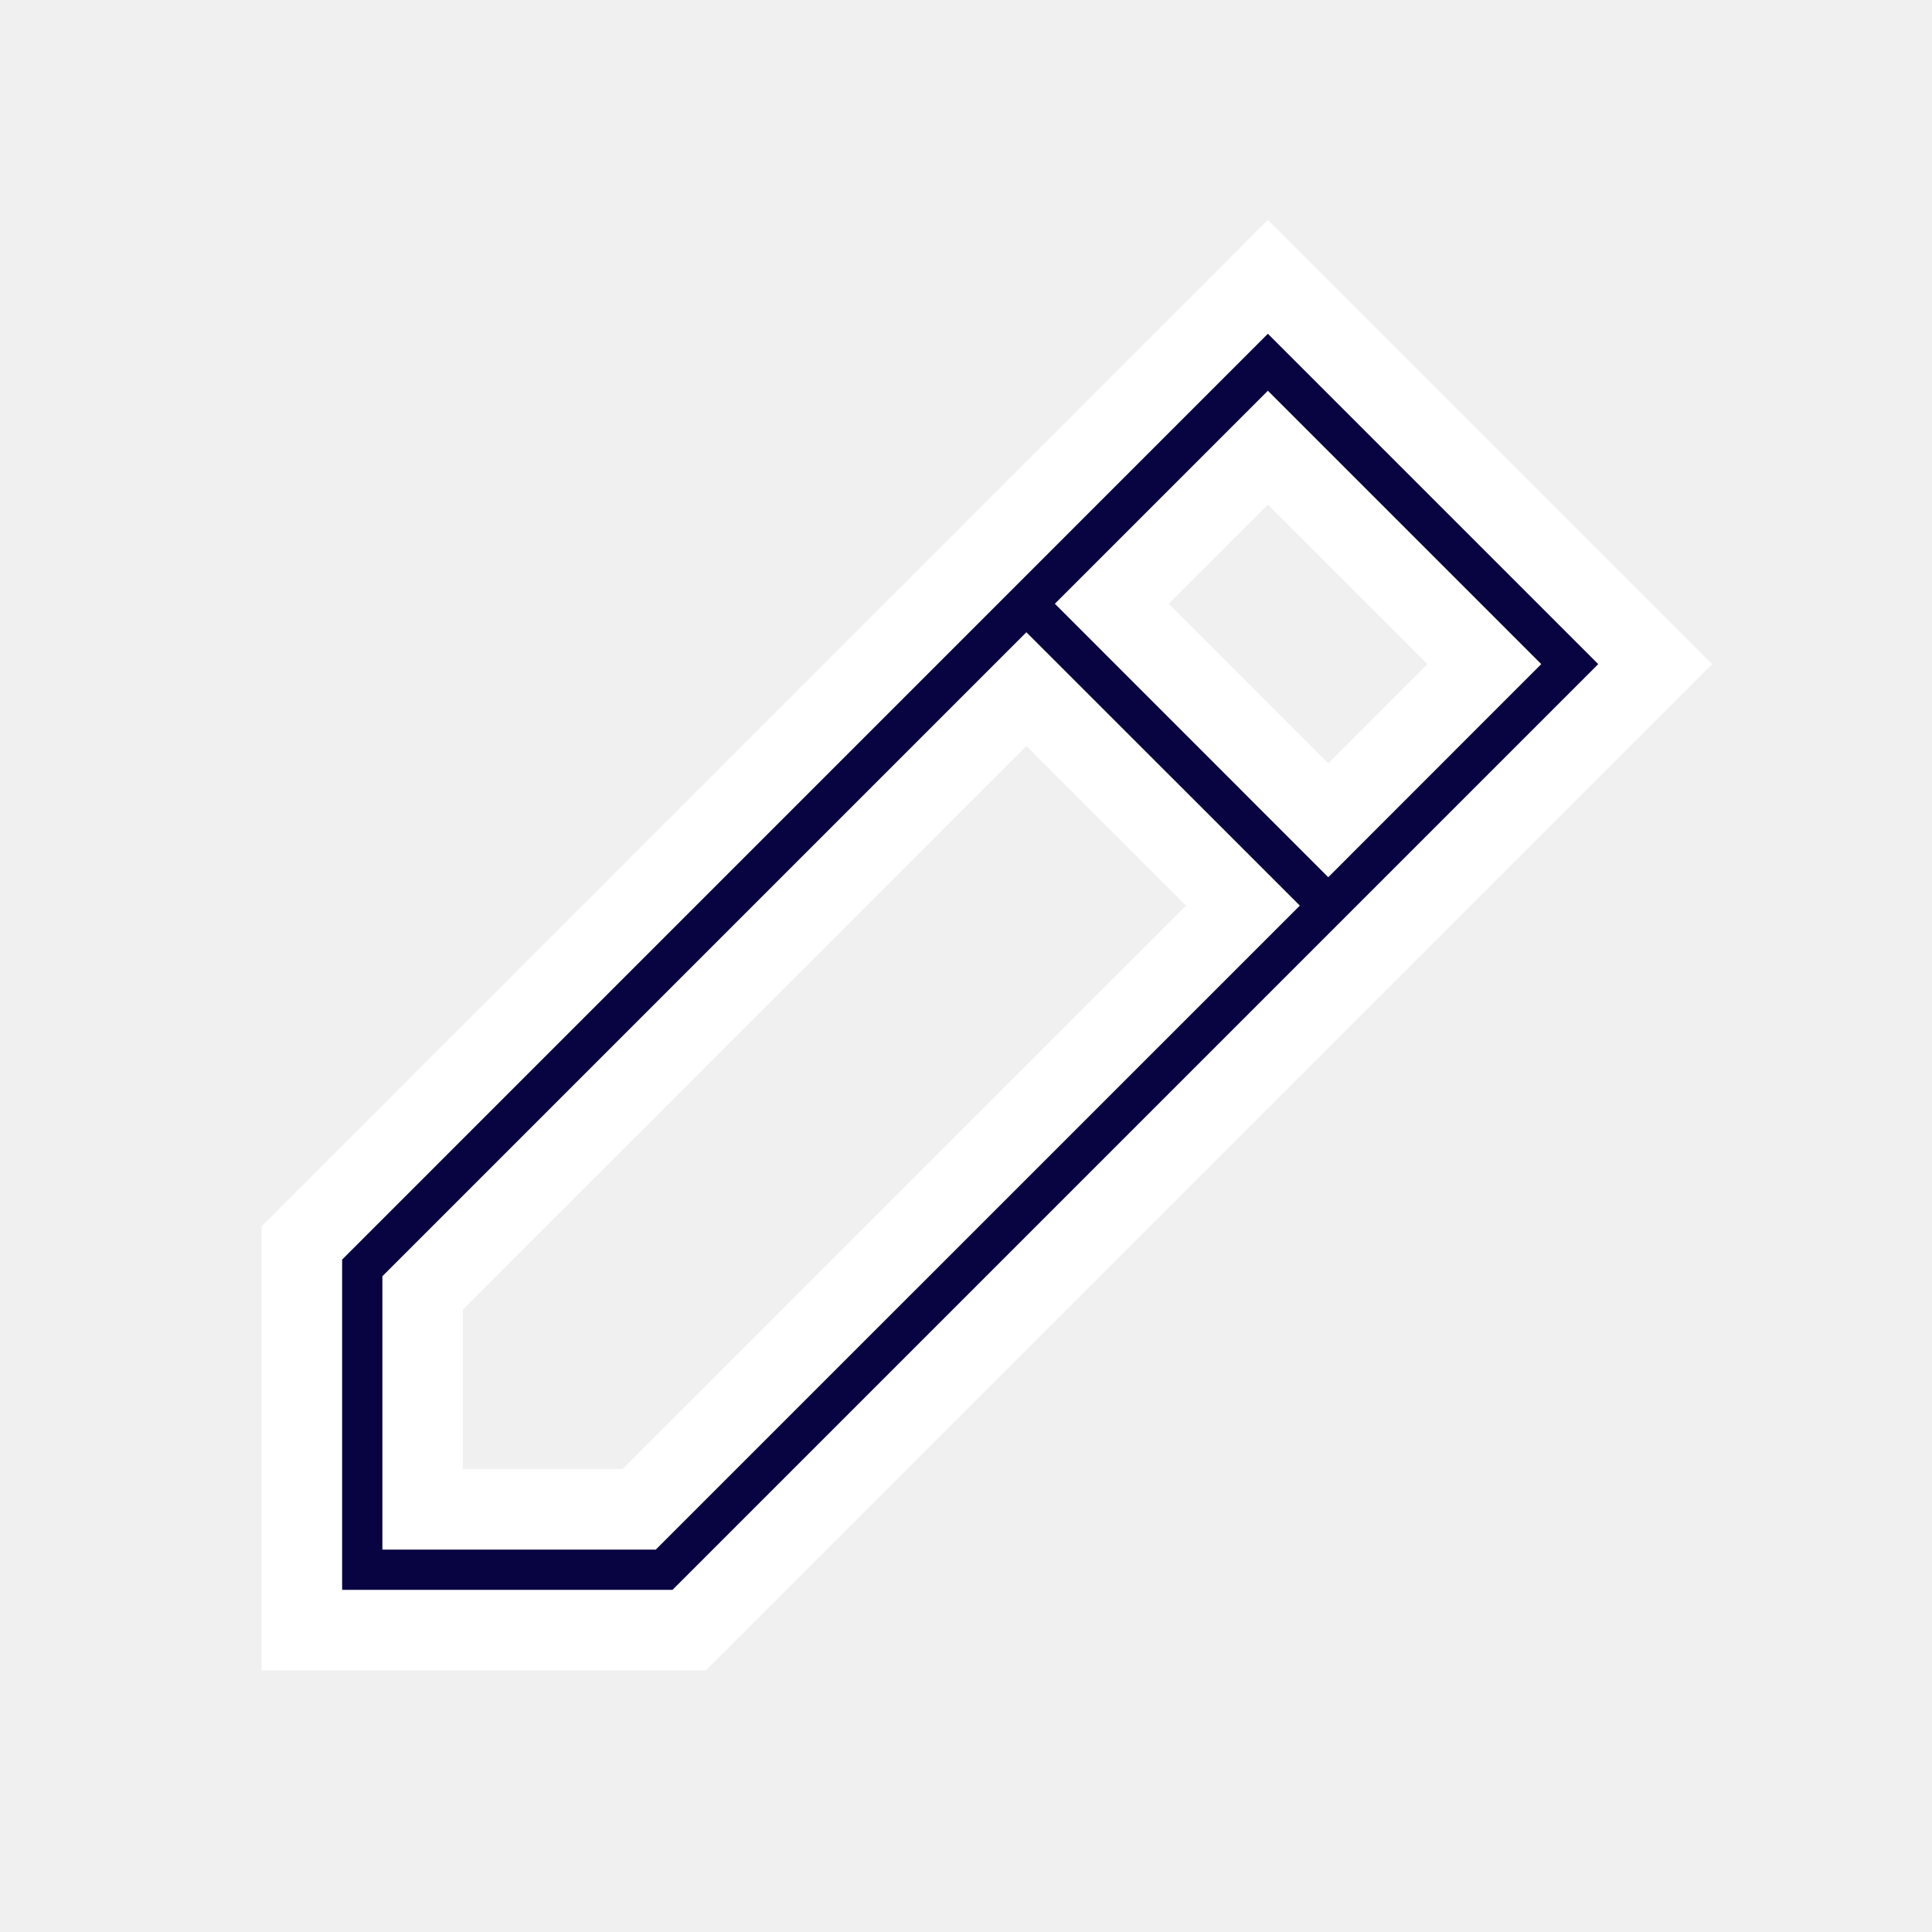
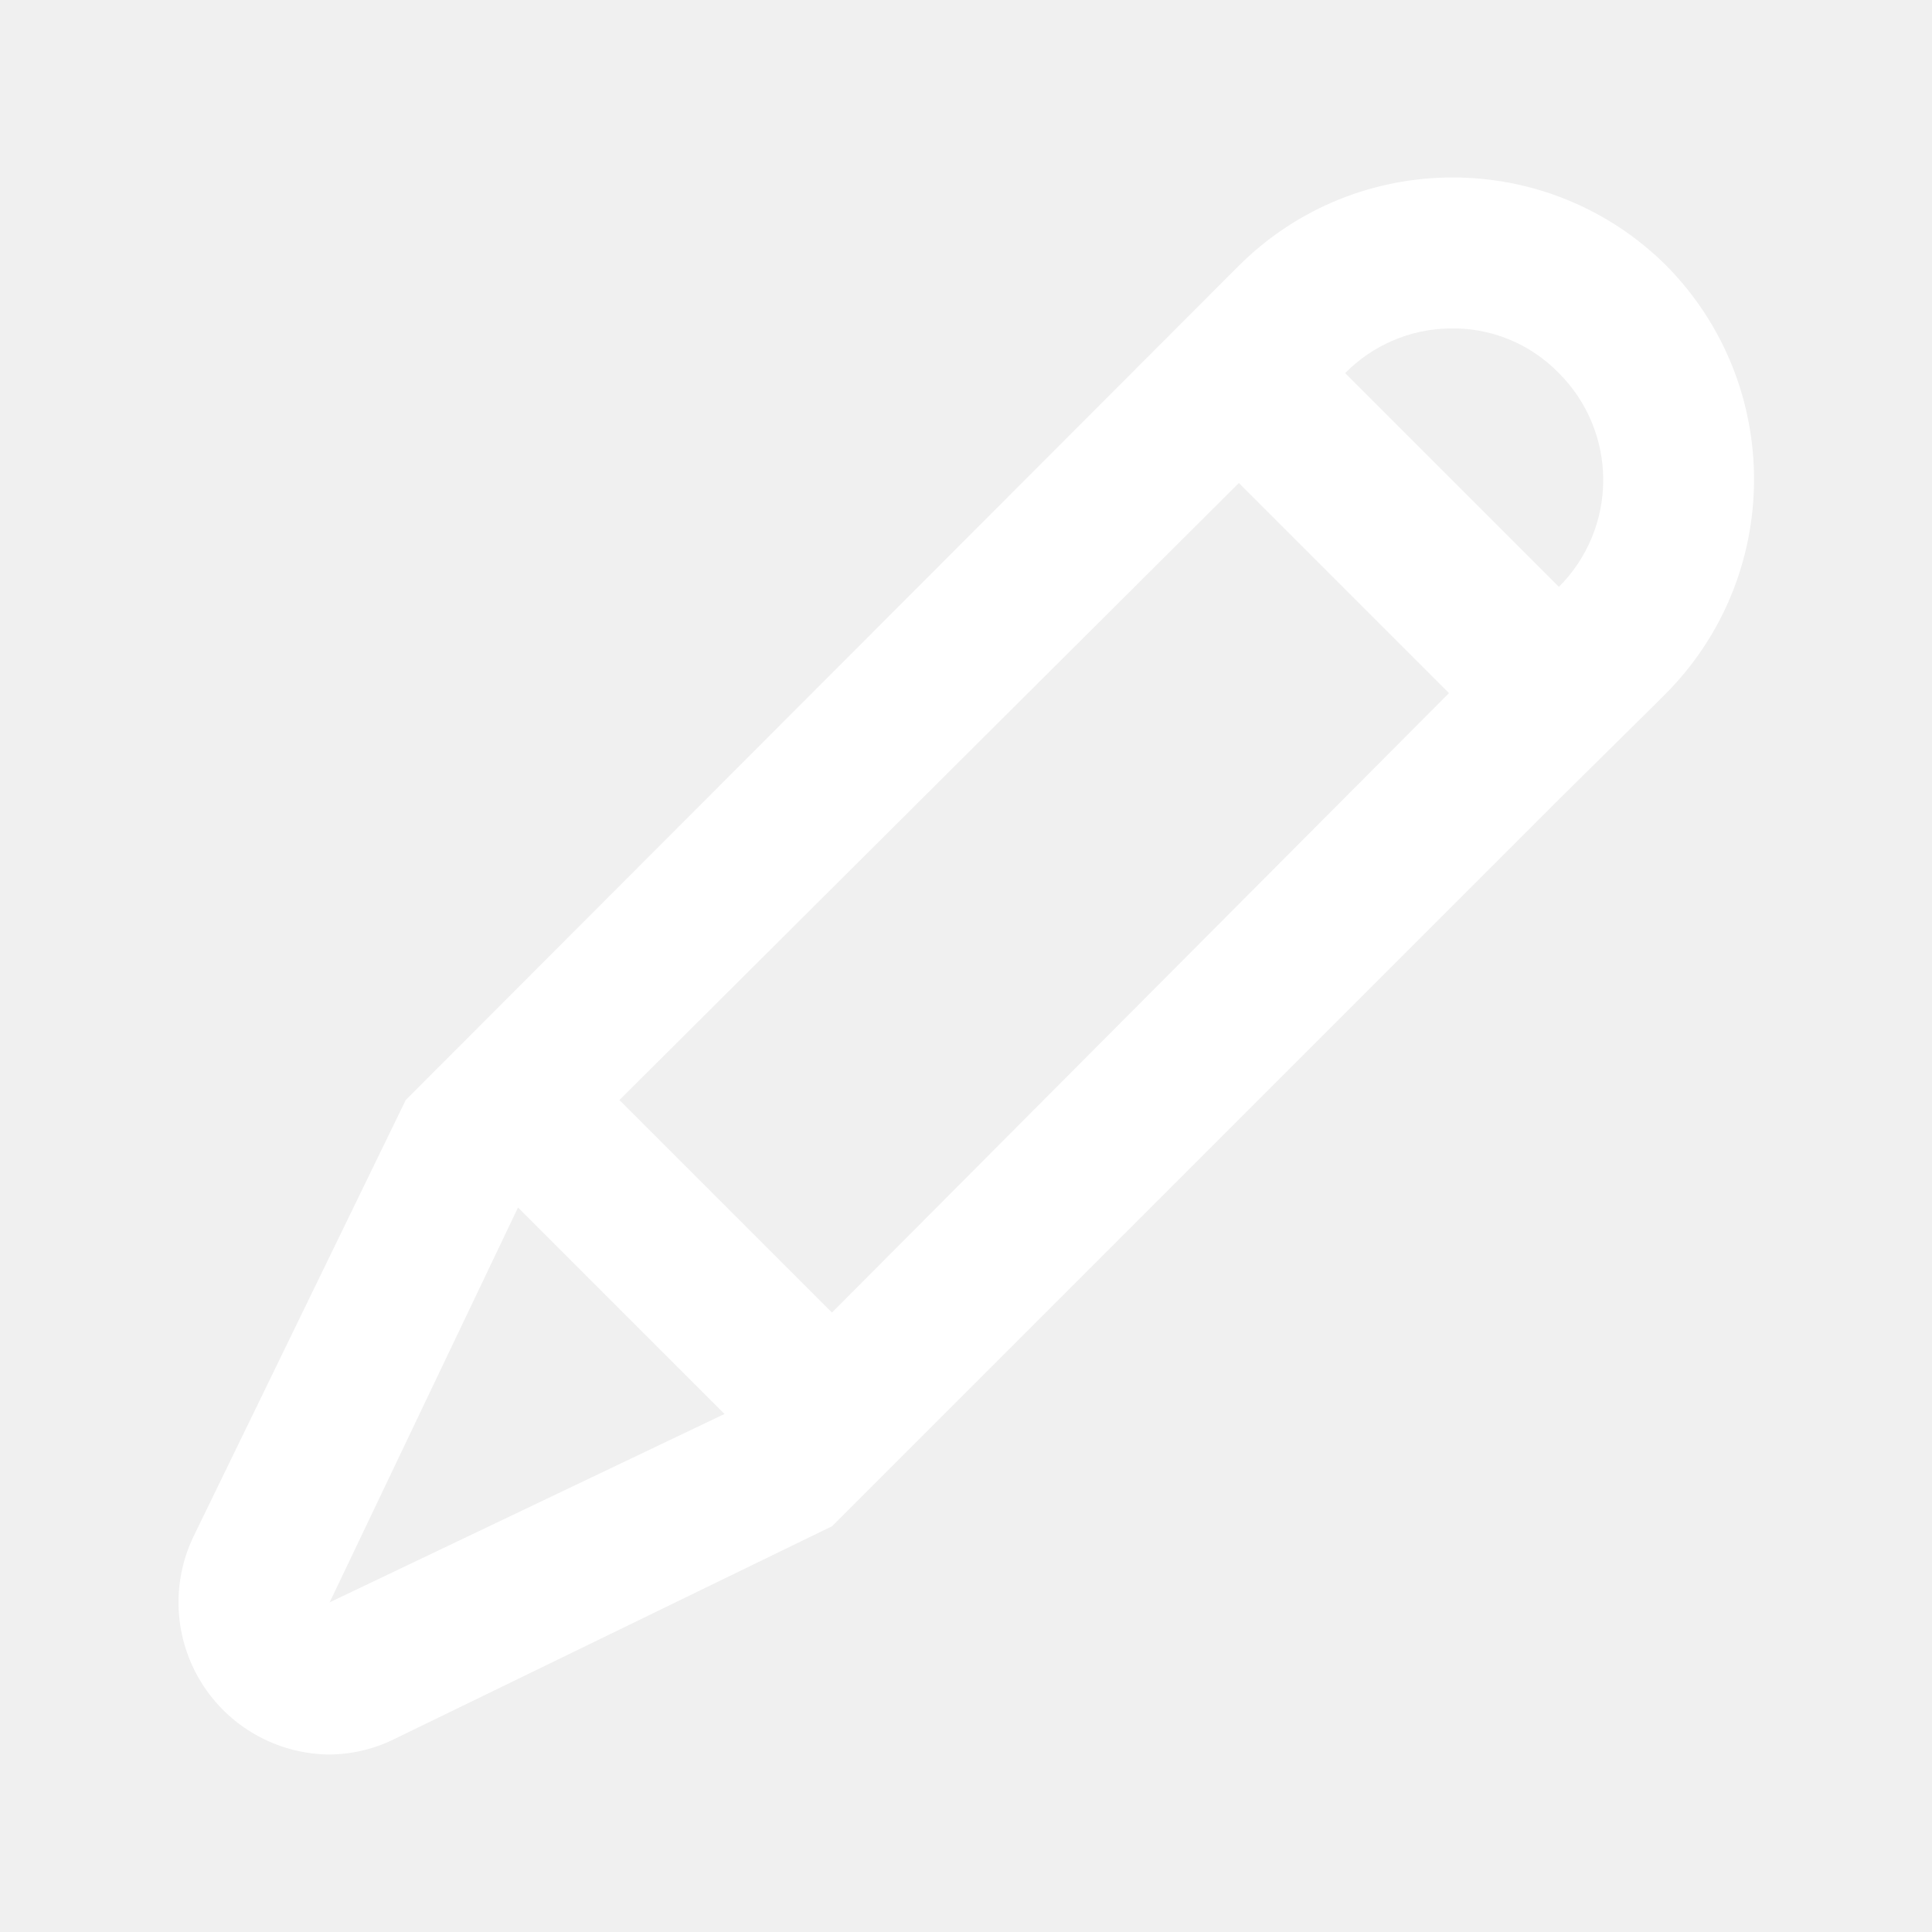
- <svg xmlns="http://www.w3.org/2000/svg" stroke="white" width="800px" height="800px" viewBox="0 0 24 24" fill="none">
-   <path fill-rule="evenodd" clip-rule="evenodd" d="M8.561 20.25L20.561 8.25L15.75 3.439L3.75 15.44V20.25H8.561ZM15.75 5.561L18.439 8.25L16.5 10.19L13.811 7.5L15.75 5.561ZM12.75 8.561L15.44 11.25L7.939 18.75H5.25L5.25 16.061L12.75 8.561Z" fill="#080341" />
+ <svg xmlns="http://www.w3.org/2000/svg" fill="white" width="800px" height="800px" viewBox="0 0 16 16">
+   <path d="M13.8 2.2a2.51 2.51 0 0 0-3.54 0l-6.9 6.91-1.76 3.62a1.26 1.26 0 0 0 1.12 1.8 1.23 1.23 0 0 0 .55-.13l3.62-1.76 6-6 .83-.82.06-.06a2.52 2.52 0 0 0 .02-3.56zm-.89.89a1.25 1.25 0 0 1 0 1.77l-1.77-1.77a1.24 1.24 0 0 1 .86-.37 1.22 1.22 0 0 1 .91.37zM2.73 13.27 4.29 10 6 11.71zm4.16-2.4L5.13 9.11 10.26 4 12 5.74z" />
</svg>
